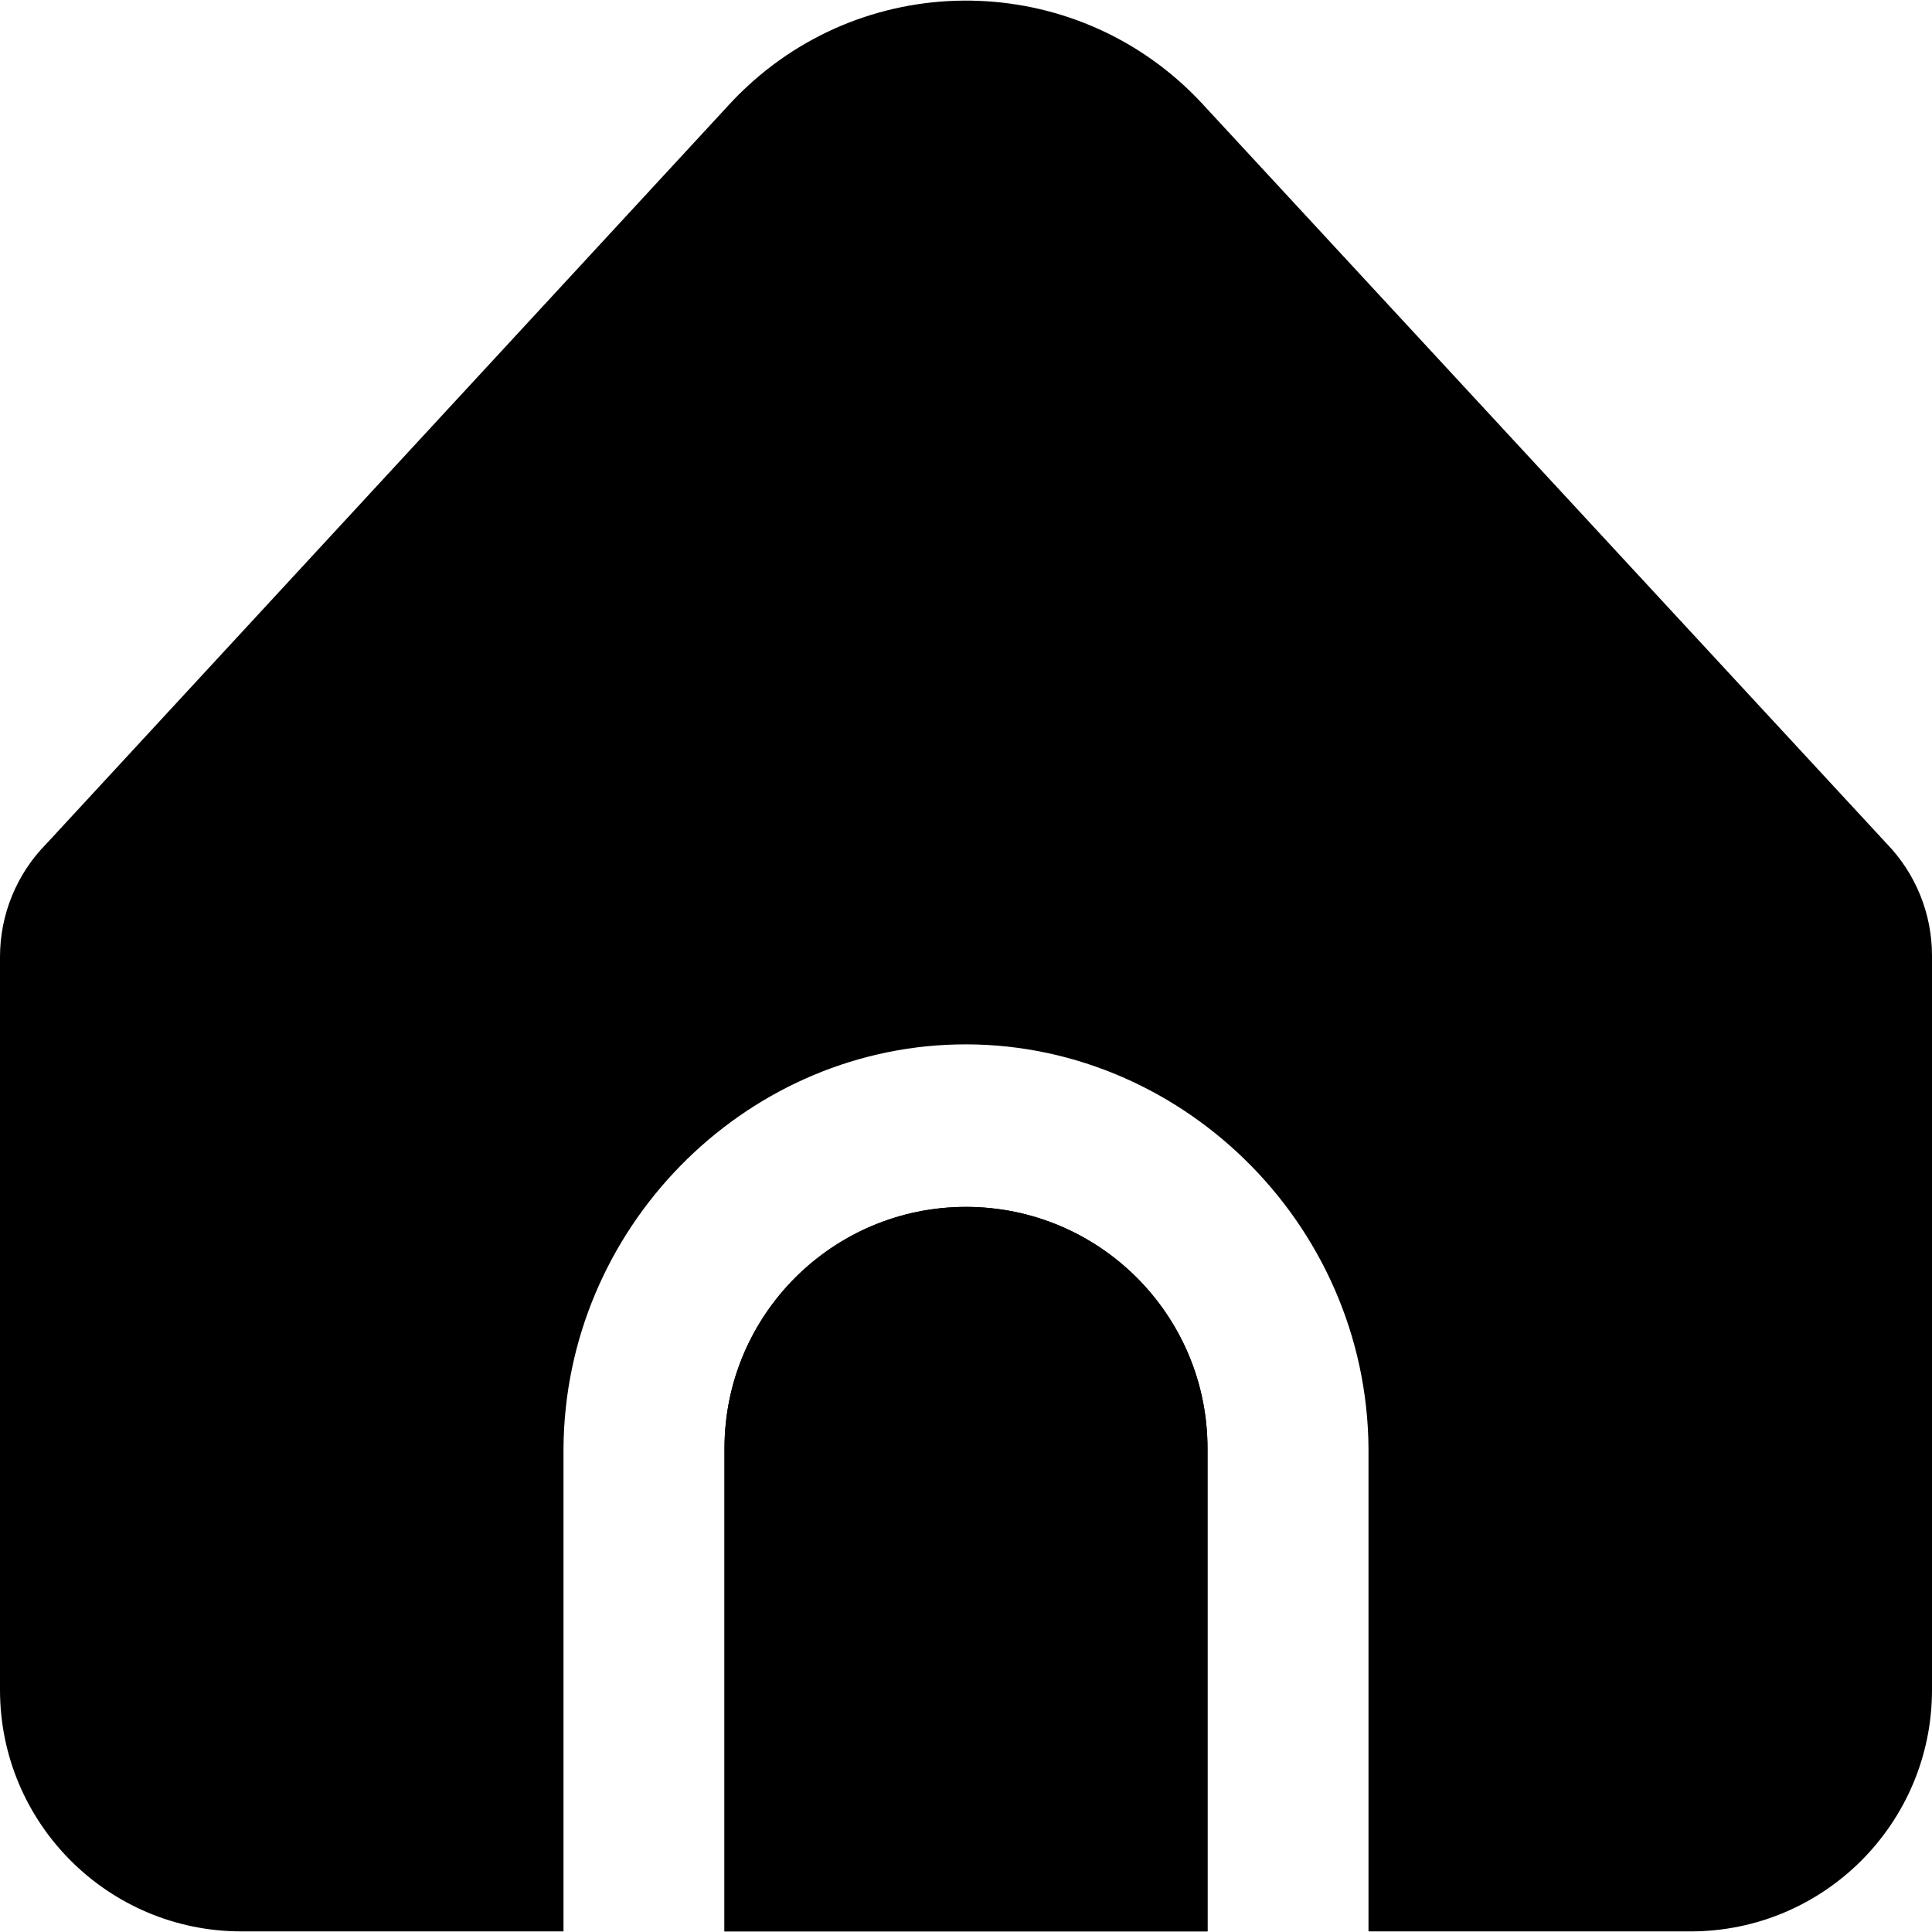
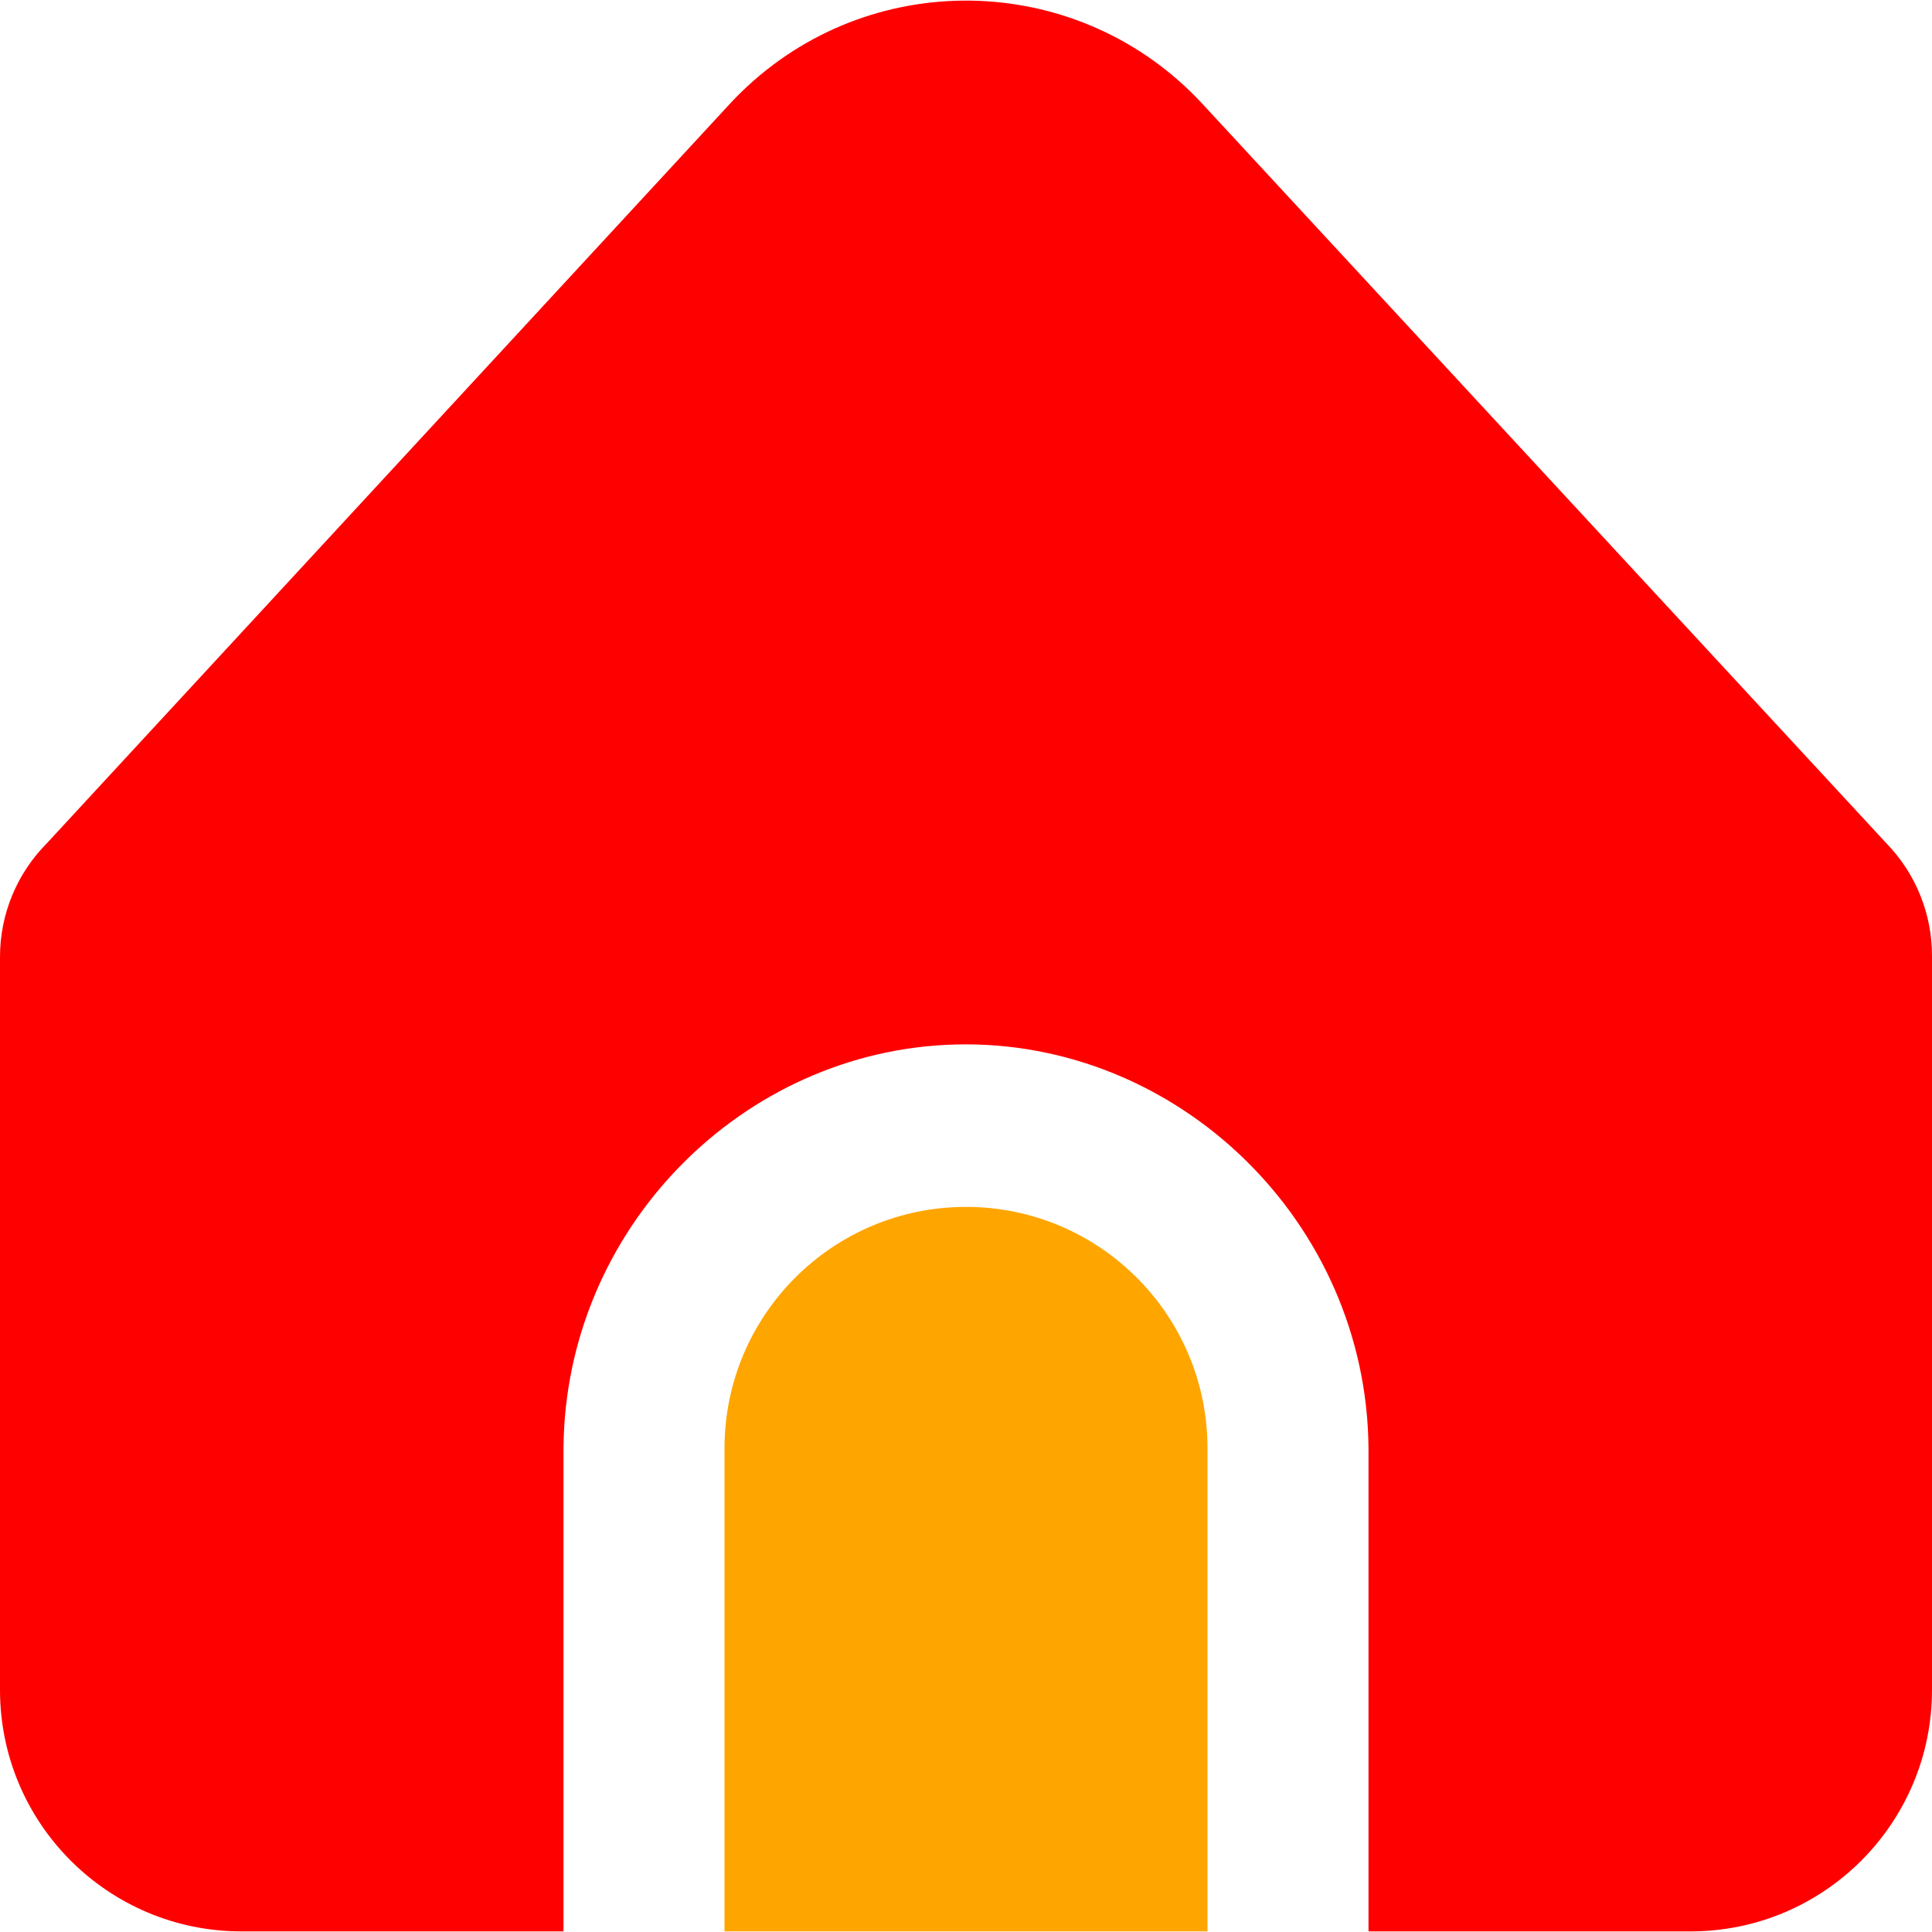
<svg xmlns="http://www.w3.org/2000/svg" version="1.1" id="Capa_1" x="0px" y="0px" viewBox="0 0 512 512" style="enable-background:new 0 0 512 512;" xml:space="preserve" width="512" height="512">
  <g>
-     <path d="M256,319.841c-35.346,0-64,28.654-64,64v128h128v-128C320,348.495,291.346,319.841,256,319.841z" />
-     <g>
-       <path d="M362.667,383.841v128H448c35.346,0,64-28.654,64-64V253.26c0.005-11.083-4.302-21.733-12.011-29.696l-181.29-195.99    c-31.988-34.61-85.976-36.735-120.586-4.747c-1.644,1.52-3.228,3.103-4.747,4.747L12.395,223.5    C4.453,231.496-0.003,242.31,0,253.58v194.261c0,35.346,28.654,64,64,64h85.333v-128c0.399-58.172,47.366-105.676,104.073-107.044    C312.01,275.383,362.22,323.696,362.667,383.841z" />
-       <path d="M256,319.841c-35.346,0-64,28.654-64,64v128h128v-128C320,348.495,291.346,319.841,256,319.841z" />
-     </g>
+     <path d="M362.667,383.841v128H448c35.346,0,64-28.654,64-64V253.26c0.005-11.083-4.302-21.733-12.011-29.696l-181.29-195.99    c-31.988-34.61-85.976-36.735-120.586-4.747c-1.644,1.52-3.228,3.103-4.747,4.747L12.395,223.5    C4.453,231.496-0.003,242.31,0,253.58v194.261c0,35.346,28.654,64,64,64h85.333v-128c0.399-58.172,47.366-105.676,104.073-107.044    C312.01,275.383,362.22,323.696,362.667,383.841z" fill="red" />
+     <path d="M256,319.841c-35.346,0-64,28.654-64,64v128h128v-128C320,348.495,291.346,319.841,256,319.841z" fill="orange" />
  </g>
</svg>
